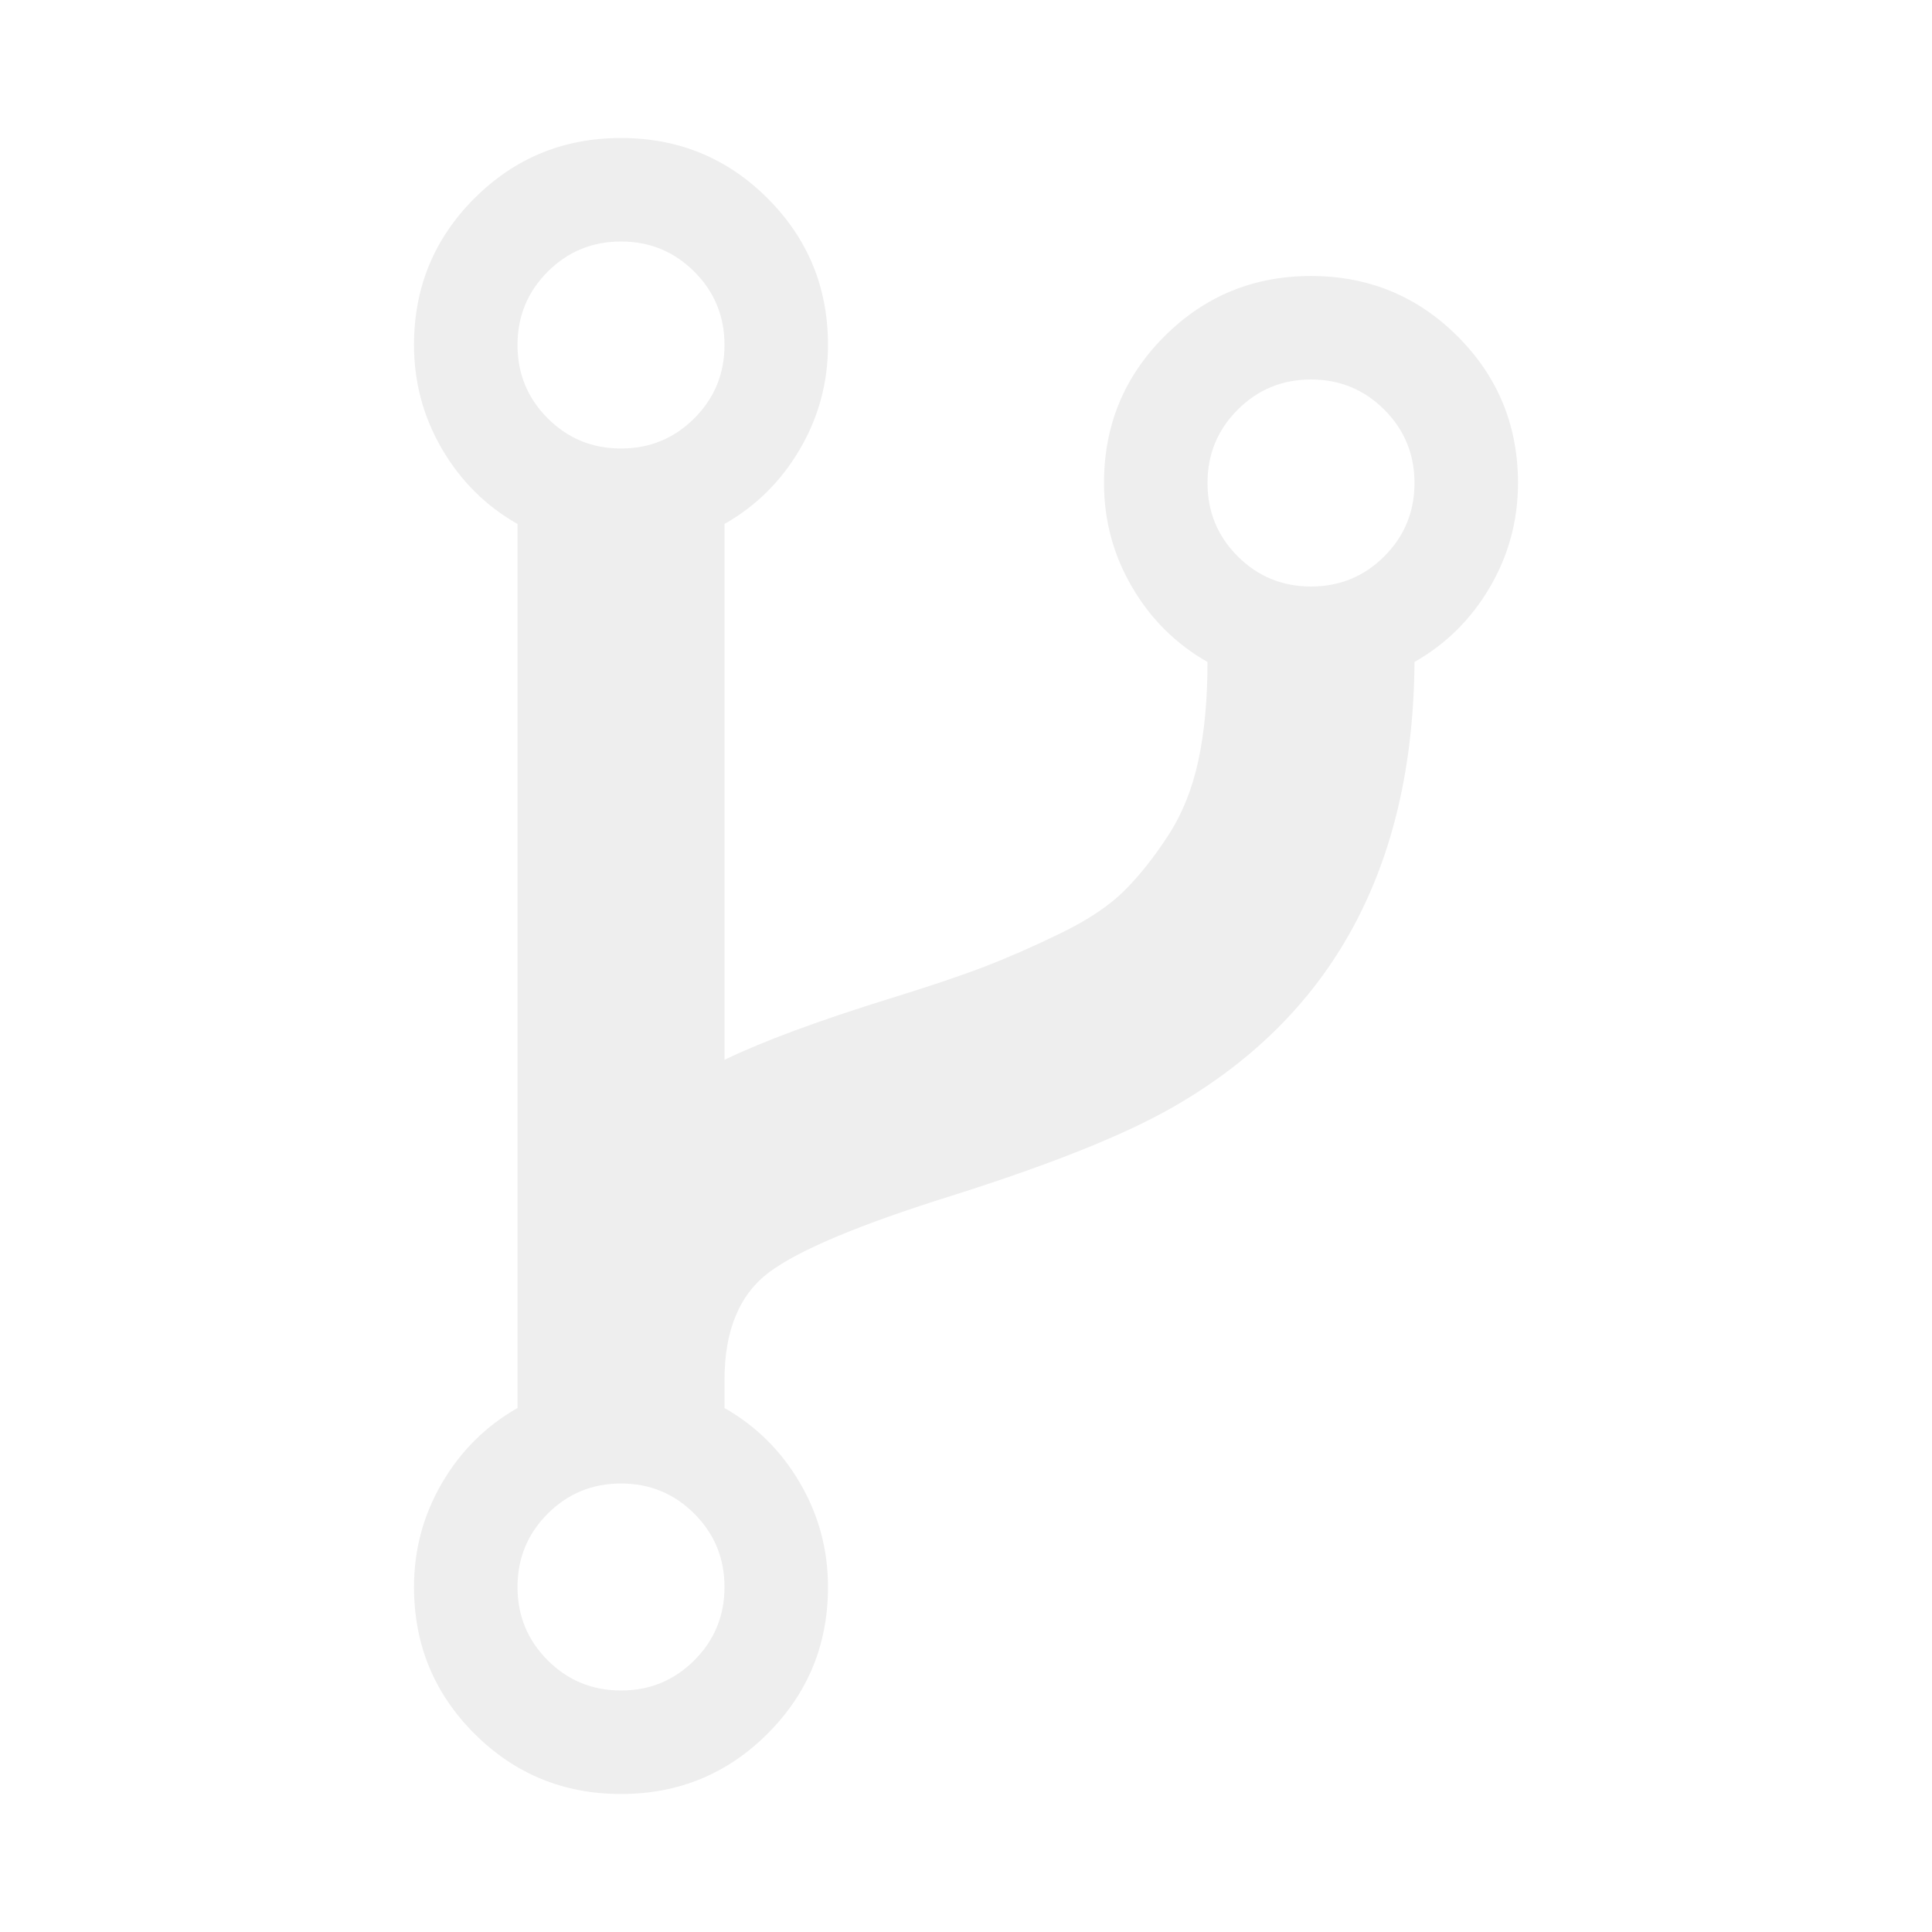
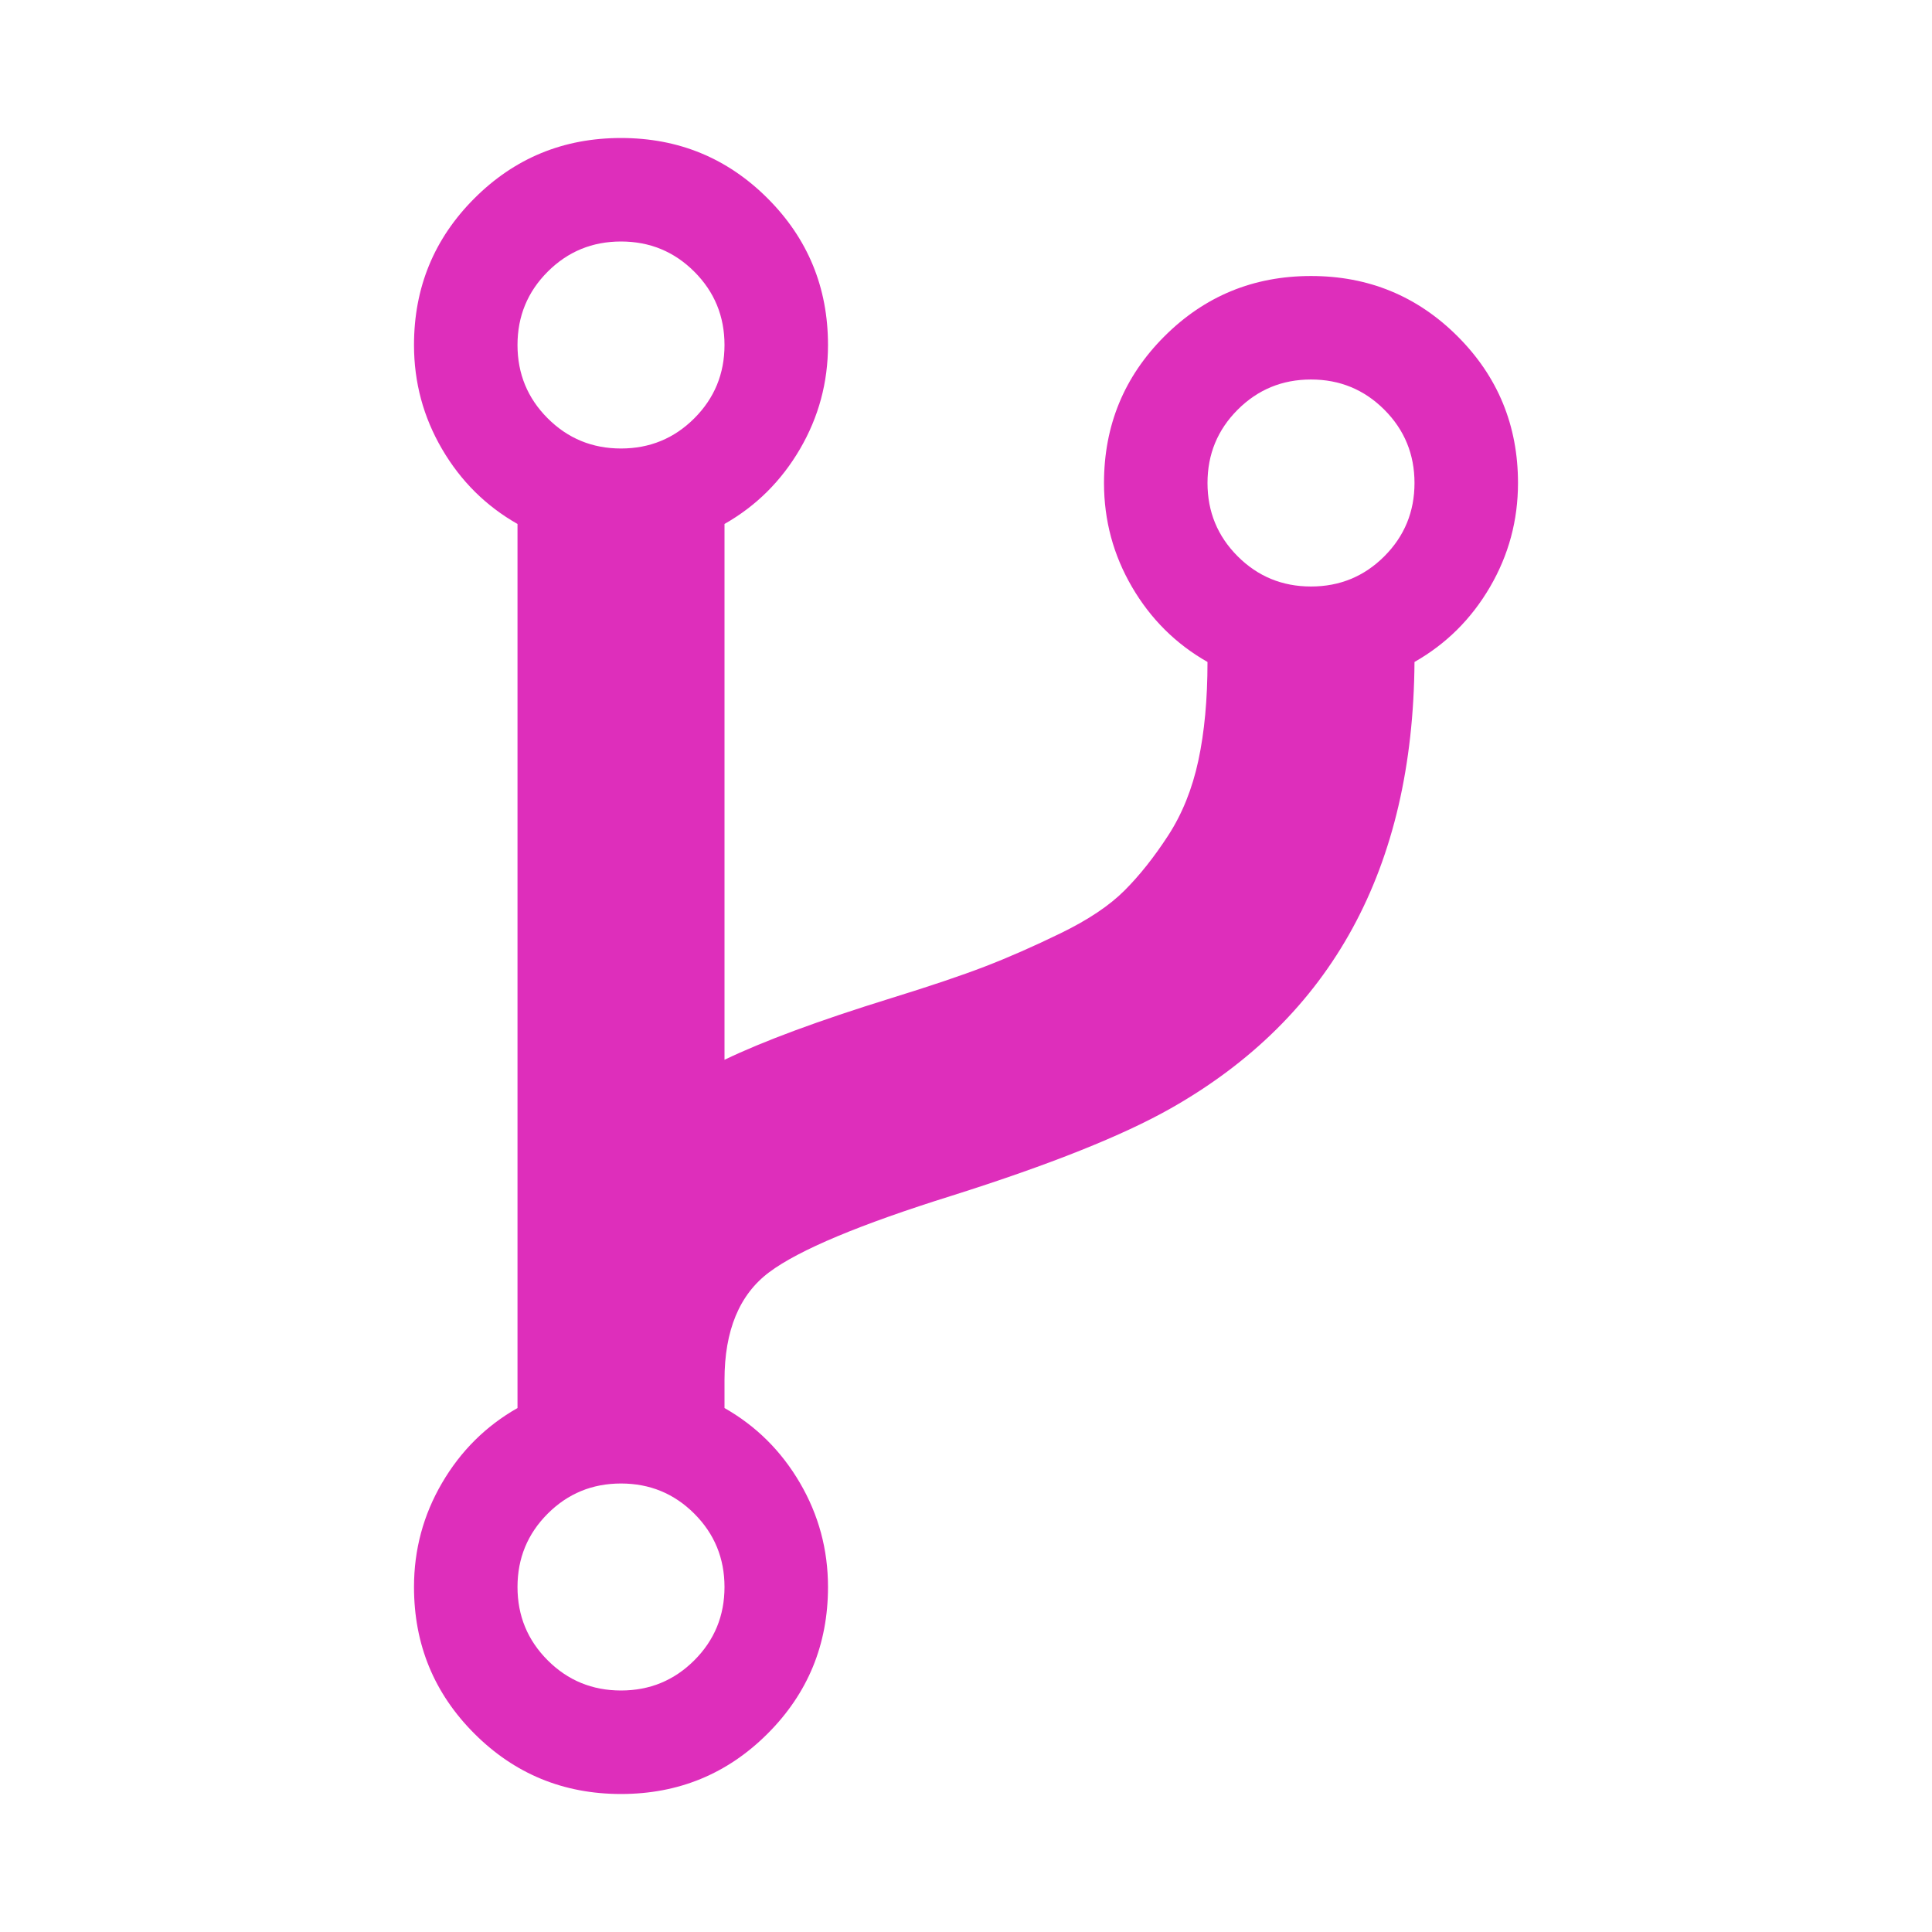
- <svg xmlns="http://www.w3.org/2000/svg" width="20" height="20" viewBox="0 0 1792 1792" fill="#eeeeee">
+ <svg xmlns="http://www.w3.org/2000/svg" width="20" height="20" viewBox="0 0 1792 1792" fill="#DE2EBB">
  <path d="M672 1472q0-40-28-68t-68-28-68 28-28 68 28 68 68 28 68-28 28-68zm0-1152q0-40-28-68t-68-28-68 28-28 68 28 68 68 28 68-28 28-68zm640 128q0-40-28-68t-68-28-68 28-28 68 28 68 68 28 68-28 28-68zm96 0q0 52-26 96.5t-70 69.5q-2 287-226 414-67 38-203 81-128 40-169.5 71t-41.5 100v26q44 25 70 69.5t26 96.5q0 80-56 136t-136 56-136-56-56-136q0-52 26-96.5t70-69.5v-820q-44-25-70-69.5t-26-96.5q0-80 56-136t136-56 136 56 56 136q0 52-26 96.5t-70 69.5v497q54-26 154-57 55-17 87.5-29.5t70.5-31 59-39.5 40.5-51 28-69.5 8.5-91.5q-44-25-70-69.5t-26-96.5q0-80 56-136t136-56 136 56 56 136z" />
</svg>
